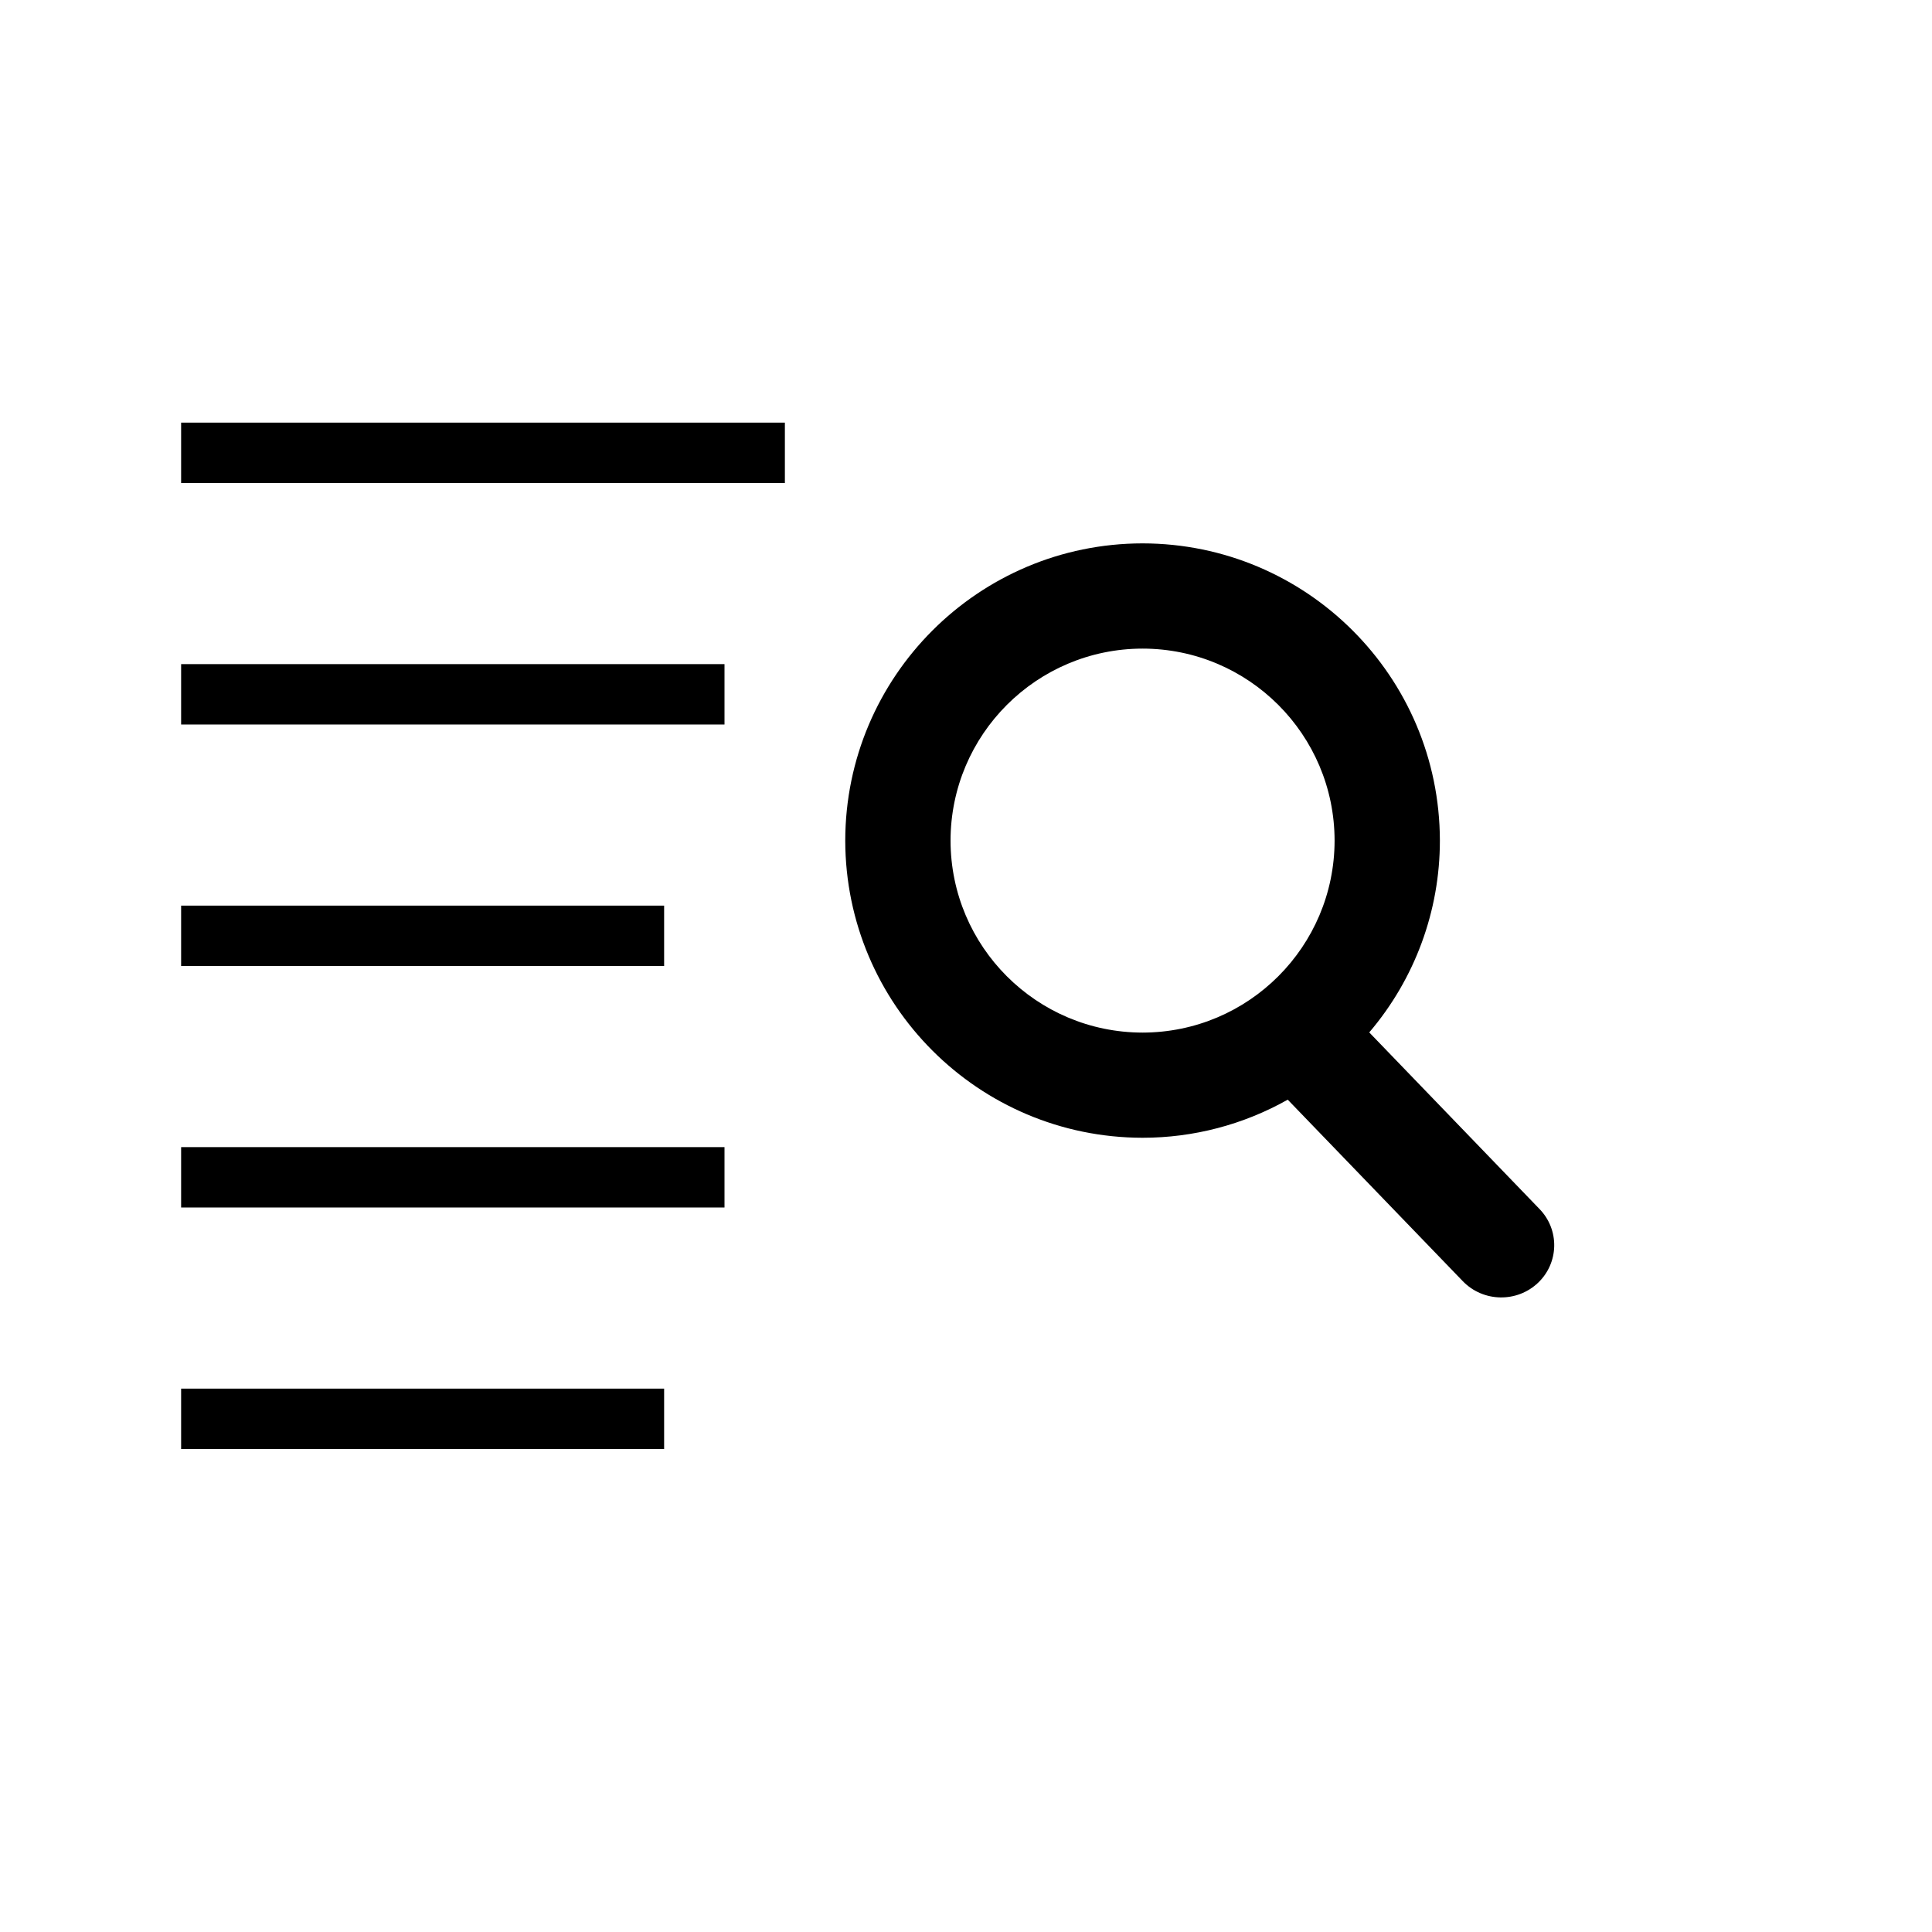
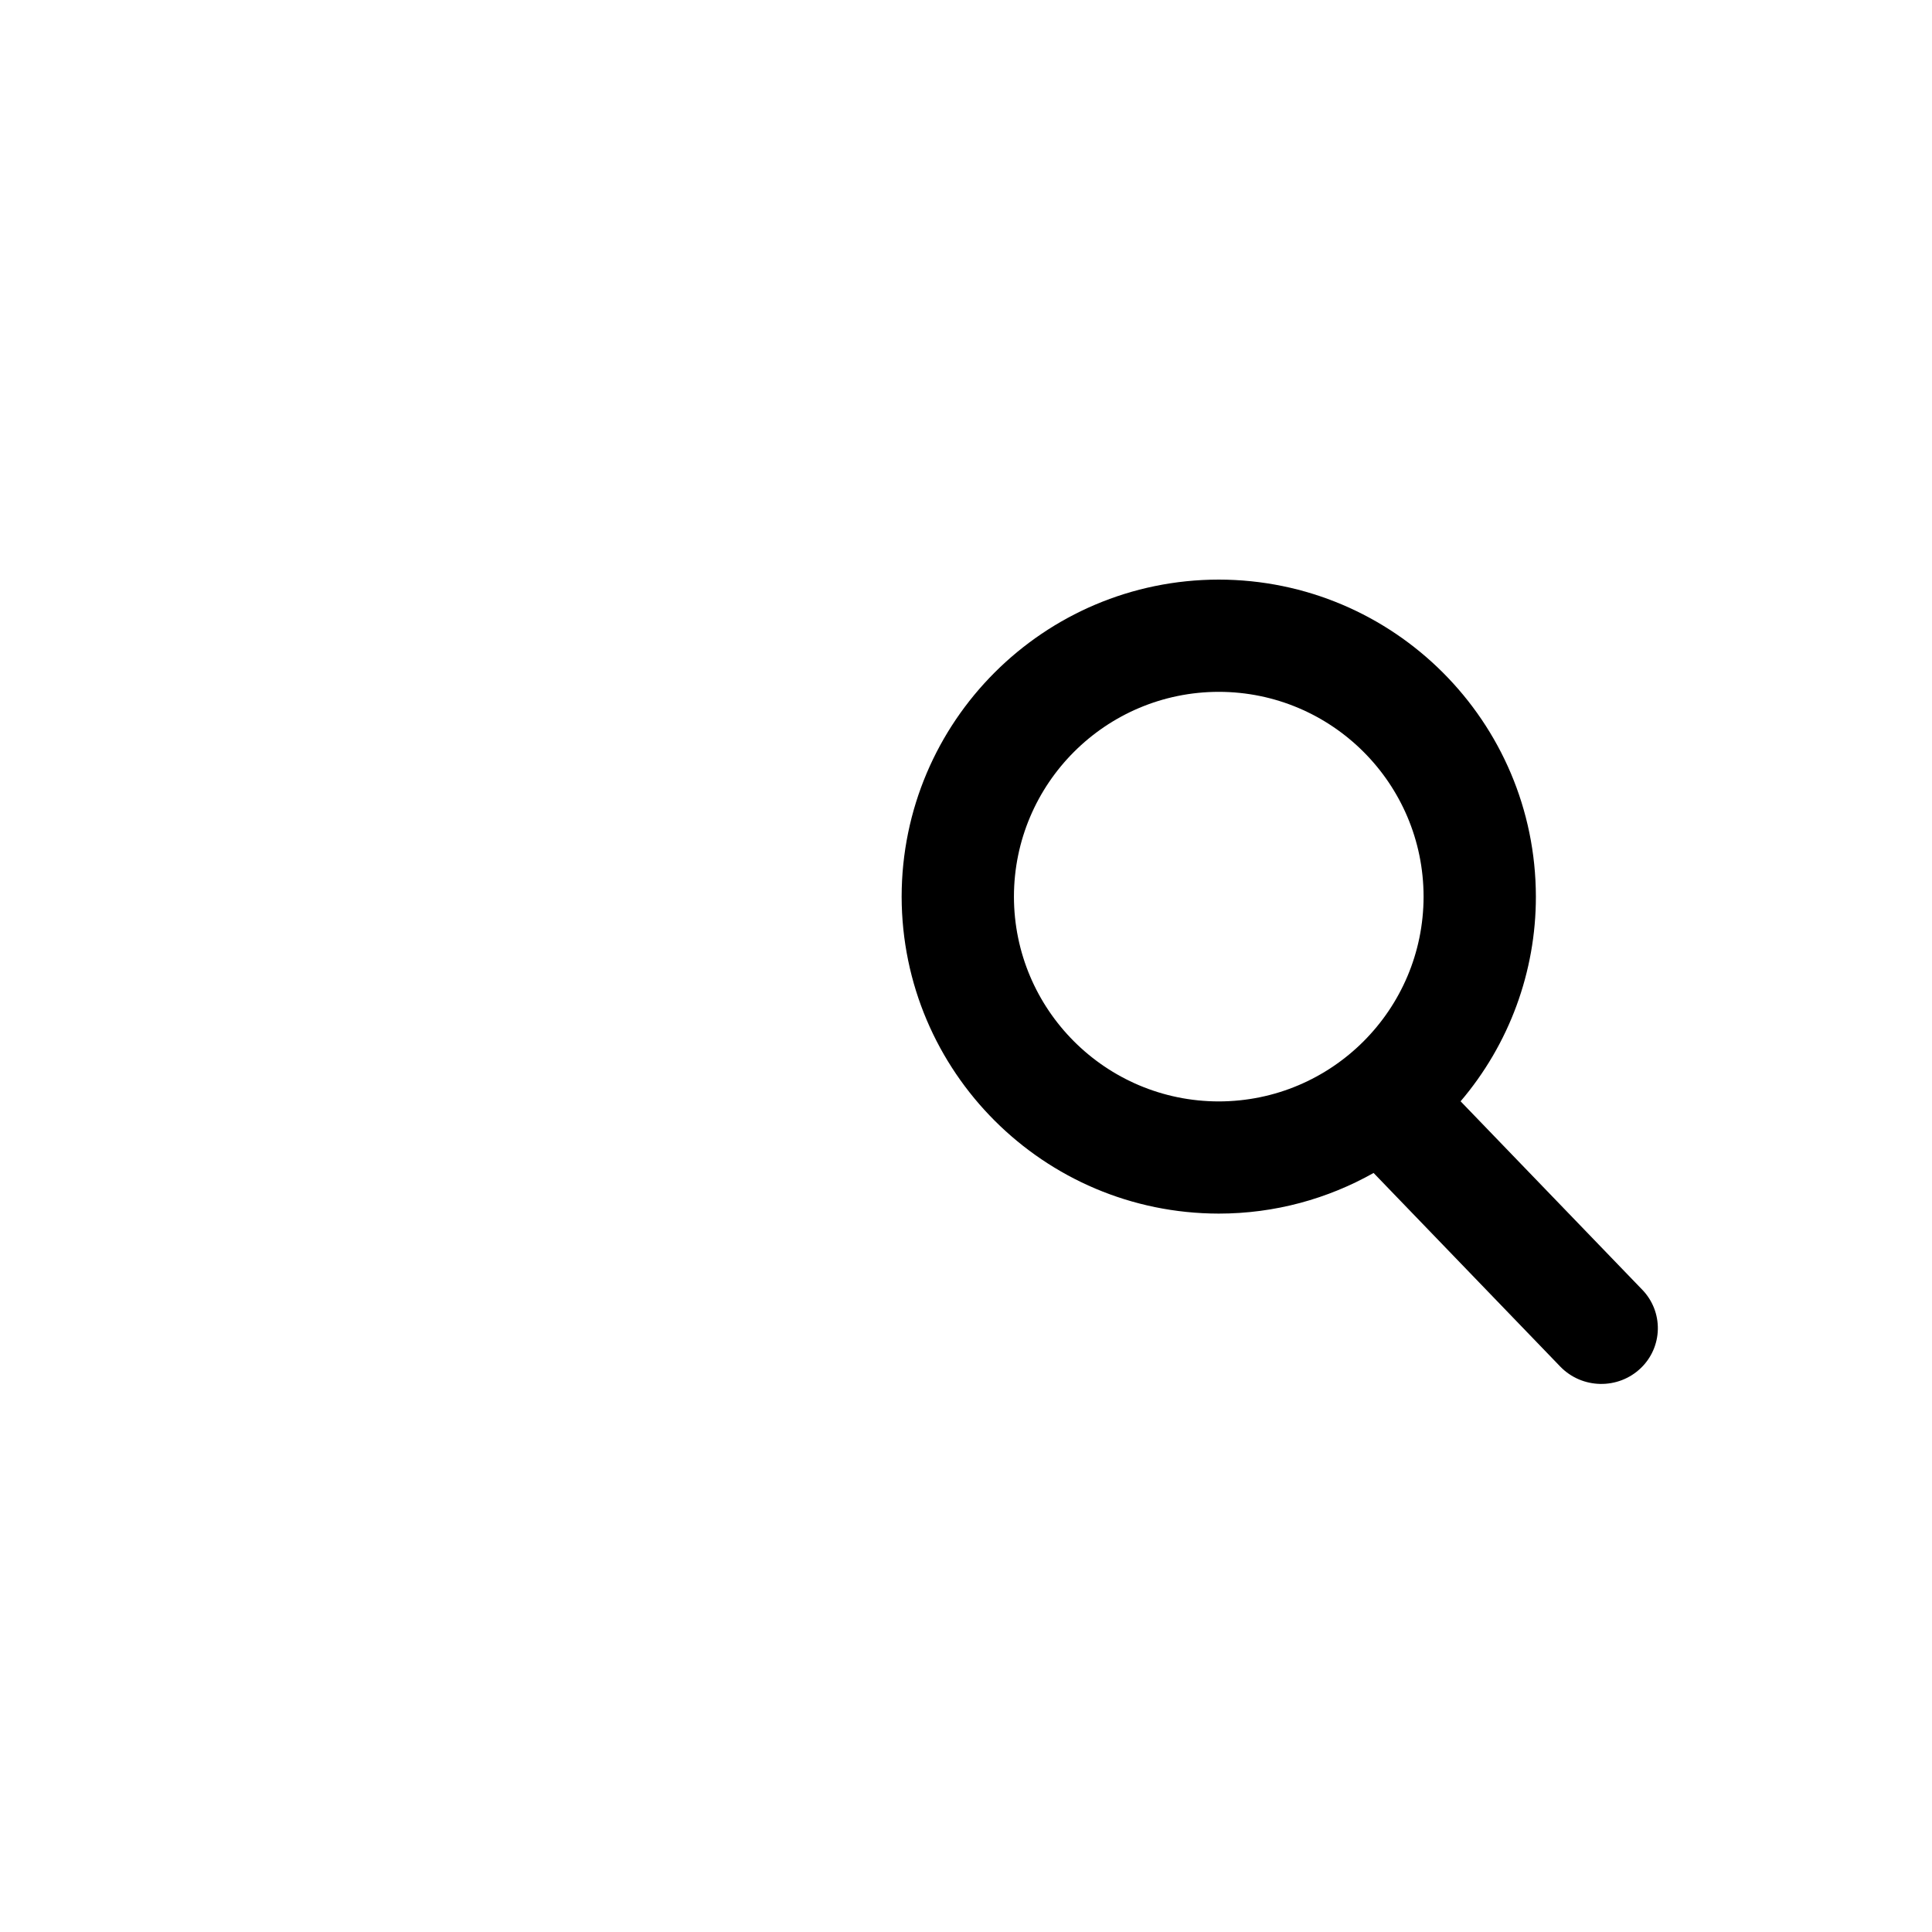
- <svg xmlns="http://www.w3.org/2000/svg" class="hidden" preserveAspectRatio="xMidYMin" viewBox="0 0 32 32" id="picker">
-   <path d="M15.744 13.923a3.184 3.184 0 0 1 3.18-3.18 3.183 3.183 0 0 1 3.181 3.18 3.184 3.184 0 0 1-3.181 3.18 3.184 3.184 0 0 1-3.18-3.18Zm9.758 6.105L22.679 17.1a4.894 4.894 0 0 0 1.17-3.178A4.93 4.93 0 0 0 18.924 9 4.929 4.929 0 0 0 14 13.923a4.93 4.93 0 0 0 4.924 4.922 4.89 4.89 0 0 0 2.405-.631l2.9 3.007c.338.349.9.359 1.25.022a.858.858 0 0 0 .023-1.215Z" />
-   <path d="M3 16h8v-1H3v1ZM3 12h9v-1H3v1ZM3 8h10V7H3v1ZM3 20h9v-1H3v1ZM3 24h8v-1H3v1Z" />
+ <svg xmlns="http://www.w3.org/2000/svg" id="picker" width="32" height="32">
+   <path fill-rule="evenodd" d="M16.794 14.851a3.396 3.396 0 0 1 3.392-3.392 3.395 3.395 0 0 1 3.393 3.392 3.396 3.396 0 0 1-3.393 3.392 3.396 3.396 0 0 1-3.392-3.392m10.408 6.512-3.01-3.122a5.22 5.22 0 0 0 1.247-3.39A5.258 5.258 0 0 0 20.186 9.6a5.257 5.257 0 0 0-5.252 5.251 5.258 5.258 0 0 0 5.252 5.25c.932 0 1.807-.246 2.565-.673l3.093 3.208c.361.372.96.383 1.334.023a.915.915 0 0 0 .024-1.296" clip-rule="evenodd" />
+   <mask id="a" width="25" height="19" x="3" y="7" maskUnits="userSpaceOnUse" style="mask-type:luminance">
+     <path fill-rule="evenodd" d="M3.2 25.6h24.26V7.467H3.2V25.6Z" clip-rule="evenodd" />
+   </mask>
+   <g fill-rule="evenodd" clip-rule="evenodd" mask="url(#a)">
+     <path d="M3.2 17.067h8.533V16H3.2v1.067ZM3.2 12.8h9.6v-1.067H3.2V12.8ZM3.2 8.533h10.667V7.467H3.2v1.066ZM3.2 21.333h9.6v-1.066H3.2v1.066ZM3.2 25.6h8.533v-1.067H3.2V25.6Z" />
+   </g>
</svg>
